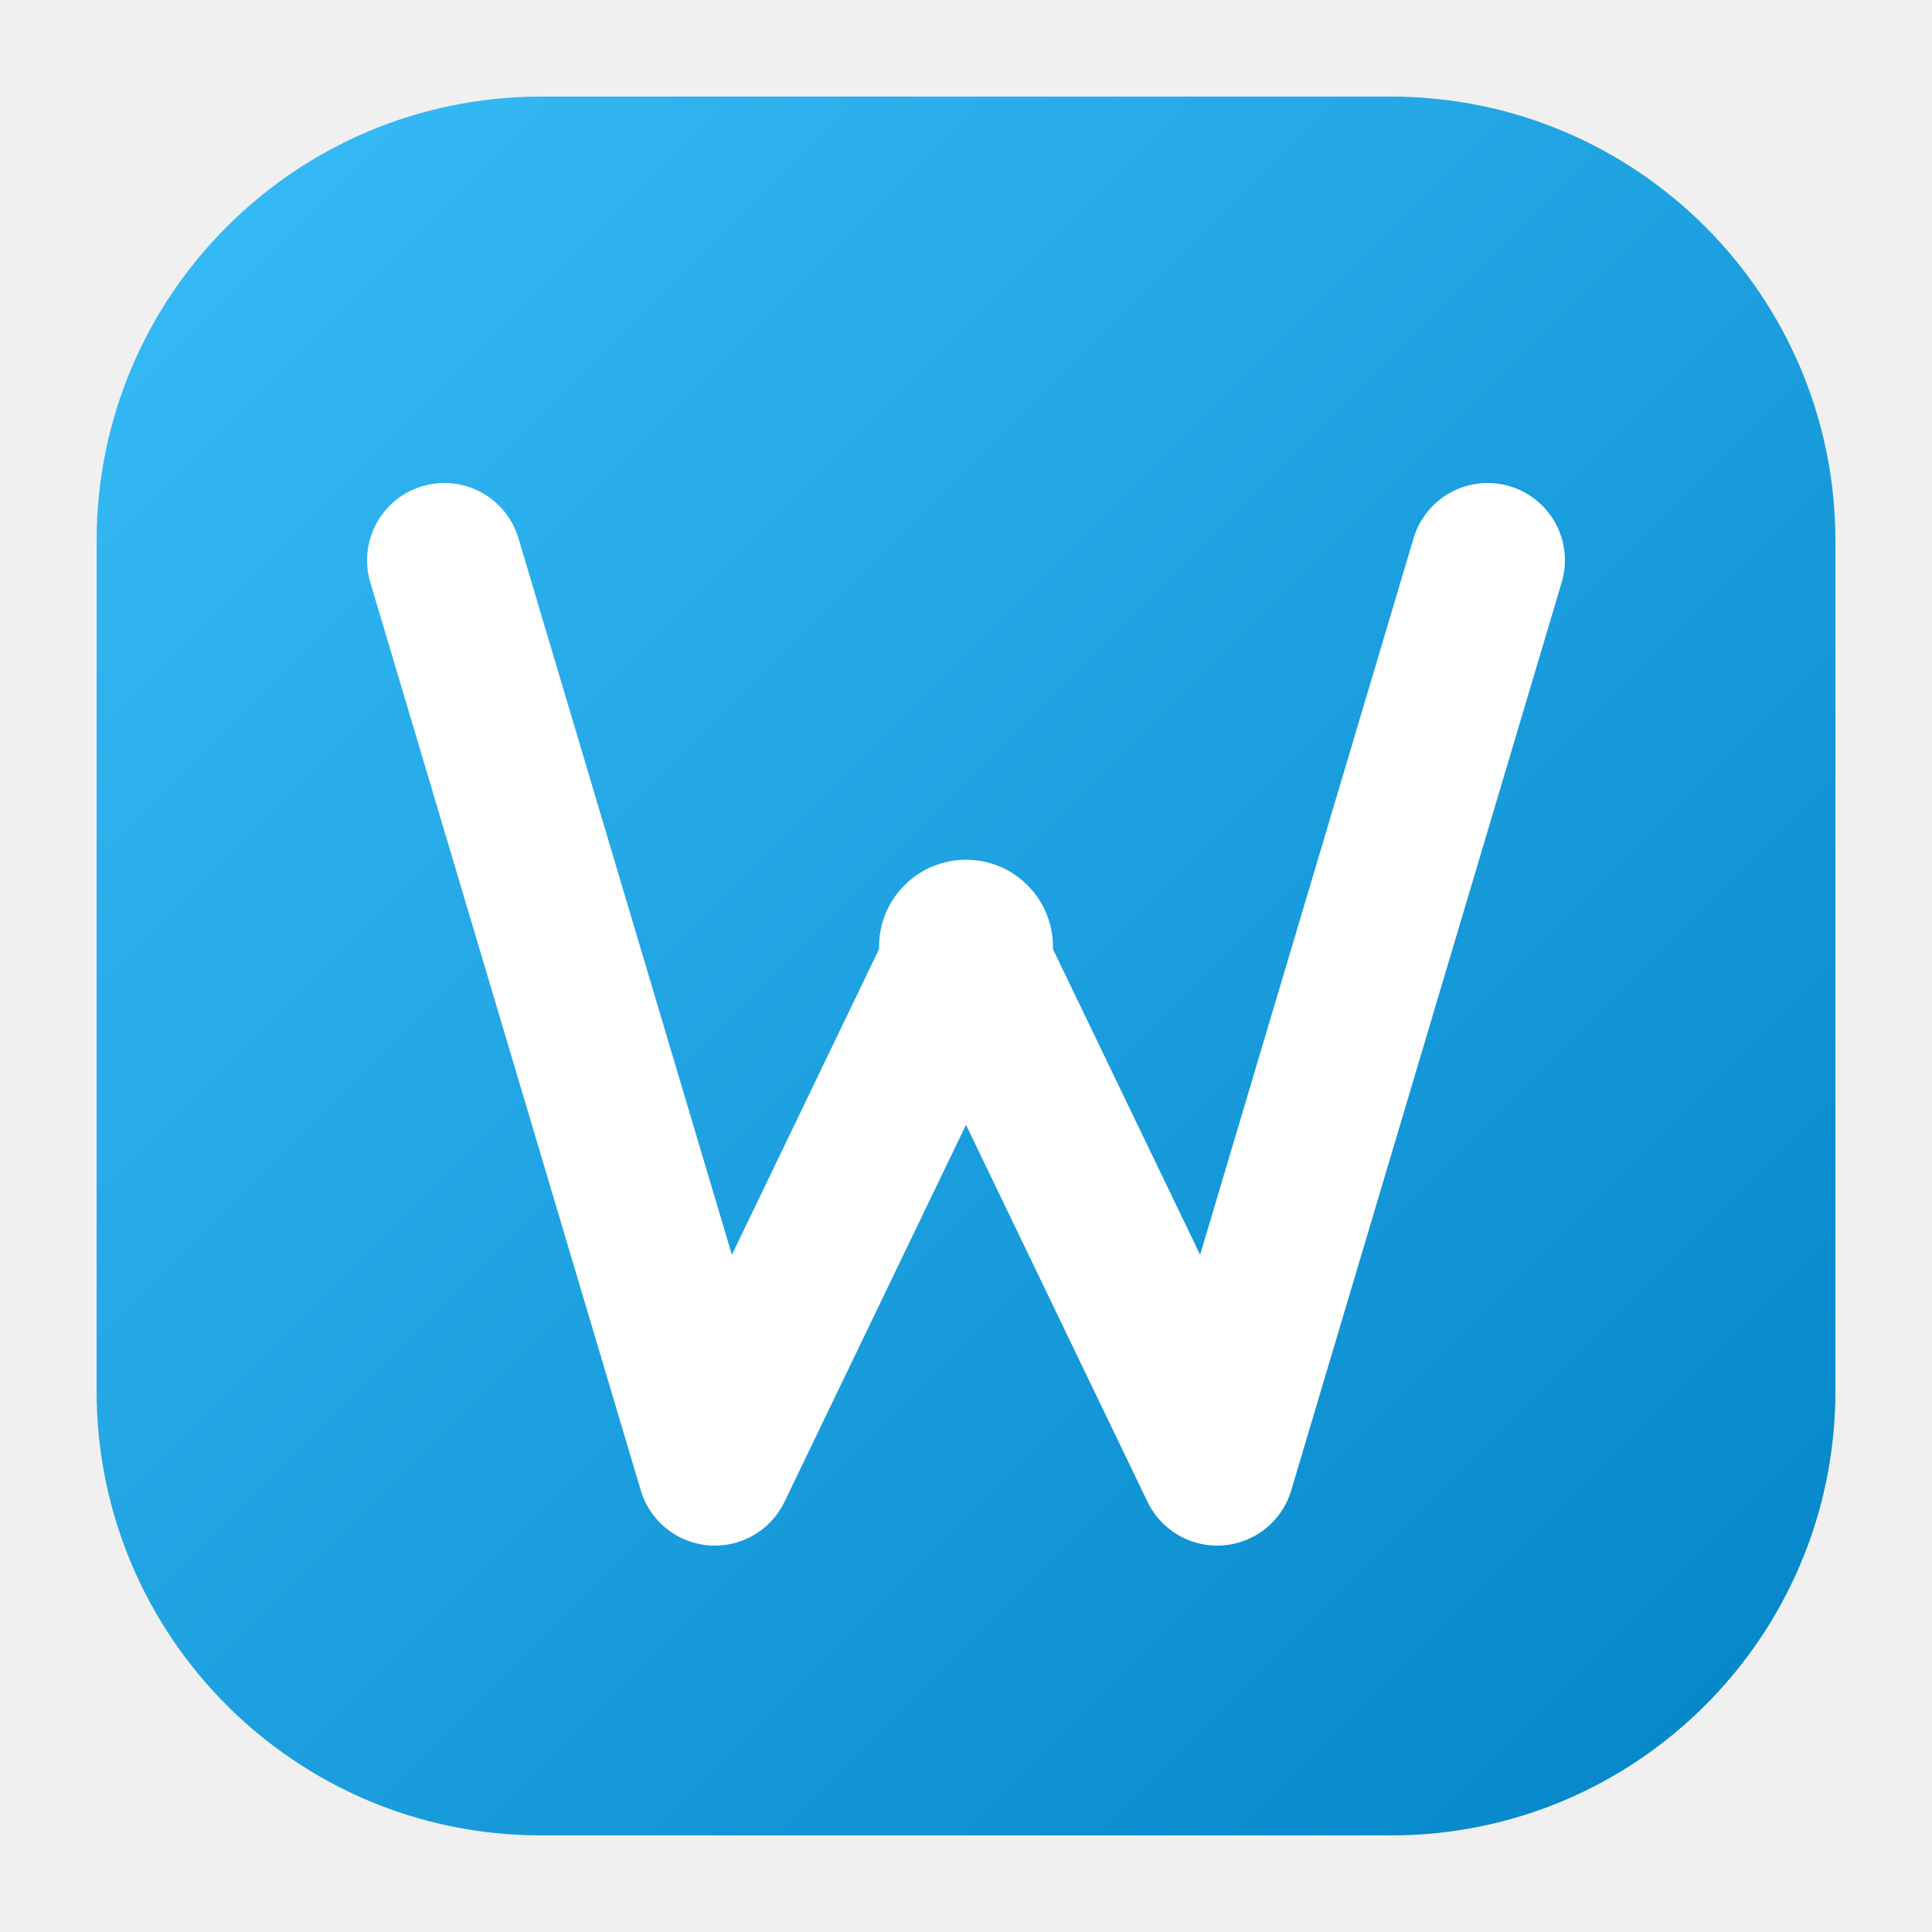
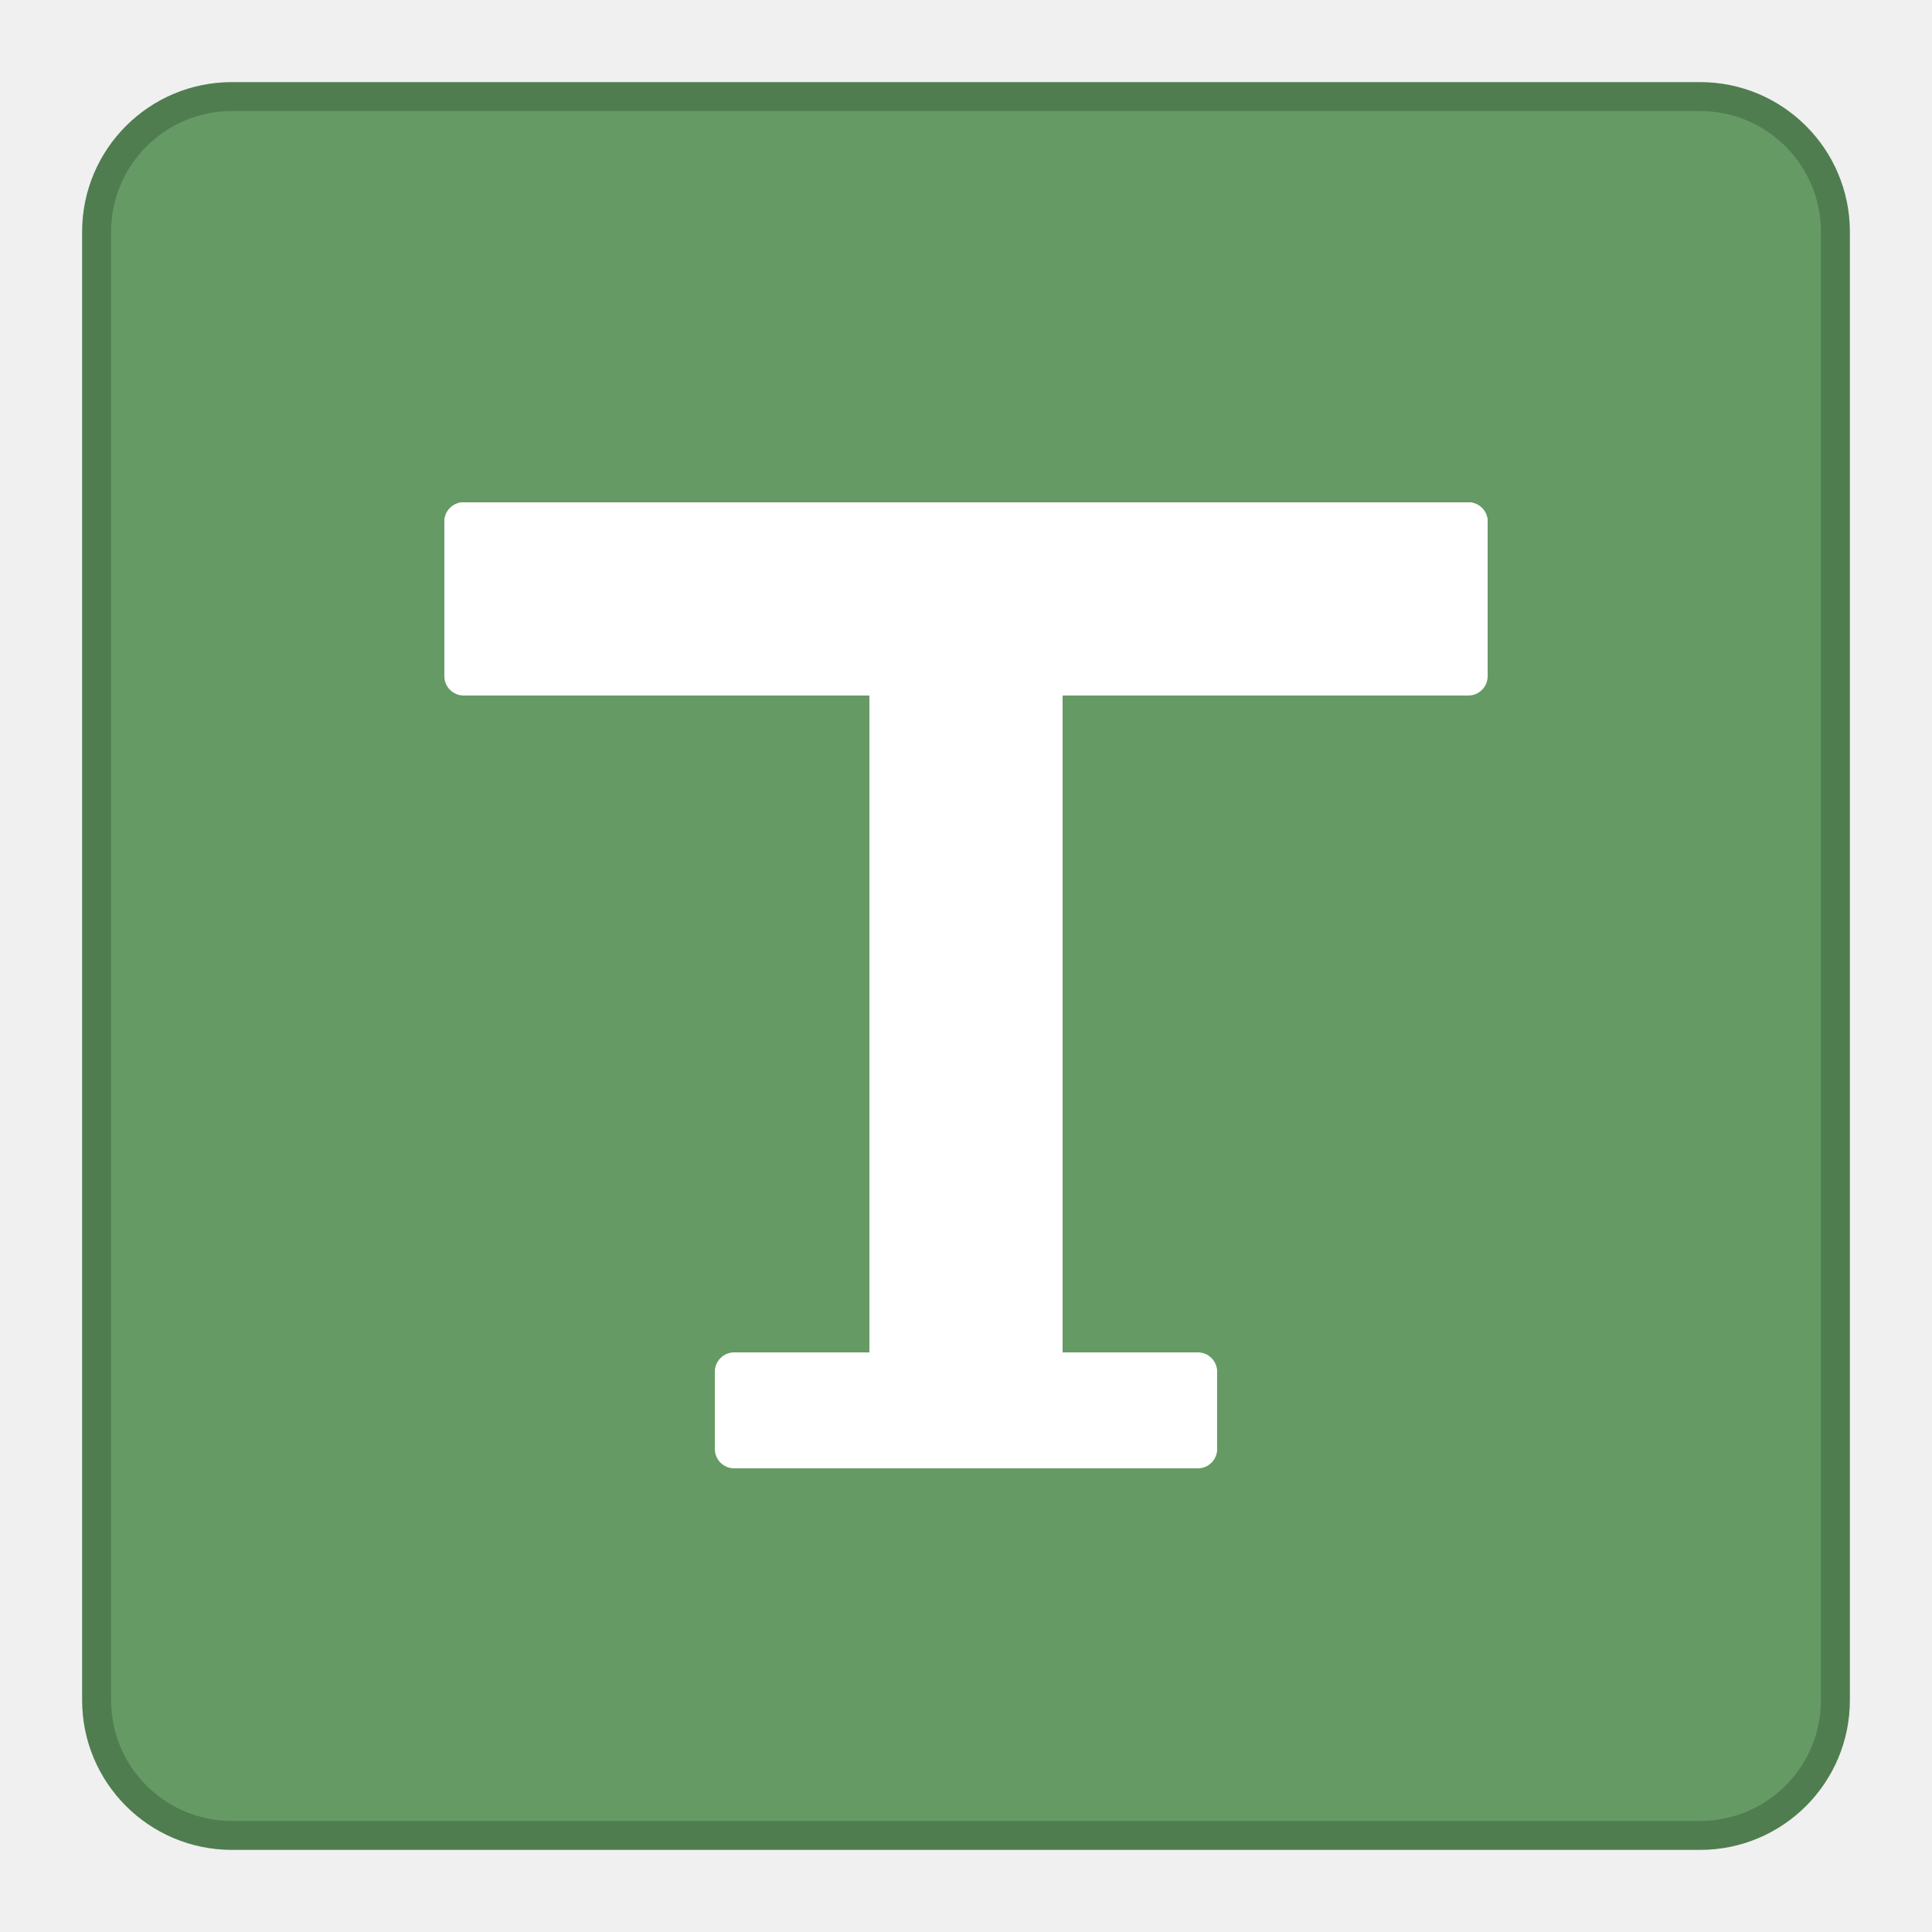
<svg xmlns="http://www.w3.org/2000/svg" viewBox="0 0 200 200">
-   <defs>
-     <linearGradient id="bg" x1="0%" y1="0%" x2="100%" y2="100%">
-       <stop offset="0%" stop-color="#38BDF8" />
-       <stop offset="100%" stop-color="#0284C7" />
-     </linearGradient>
-   </defs>
-   <rect x="10" y="10" width="180" height="180" rx="46" fill="url(#bg)" />
-   <path d="M46 58 L74 152 L100 98 L126 152 L154 58" stroke="#FFFFFF" stroke-width="16" stroke-linecap="round" stroke-linejoin="round" fill="none" />
-   <circle cx="100" cy="98" r="9" fill="#FFFFFF" />
+   <rect x="10" y="10" width="180" height="180" rx="14" fill="#659A65" />
+   <rect x="10" y="10" width="180" height="180" rx="14" fill="none" stroke="#507D50" stroke-width="3" />
+   <g fill="#FFFFFF">
+     <rect x="46" y="52" width="108" height="20" rx="2" />
+     <rect x="90" y="52" width="20" height="96" rx="2" />
+     <rect x="74" y="140" width="52" height="12" rx="2" />
+     <rect x="46" y="52" width="12" height="16" rx="2" />
+     <rect x="142" y="52" width="12" height="16" rx="2" />
+   </g>
</svg>
